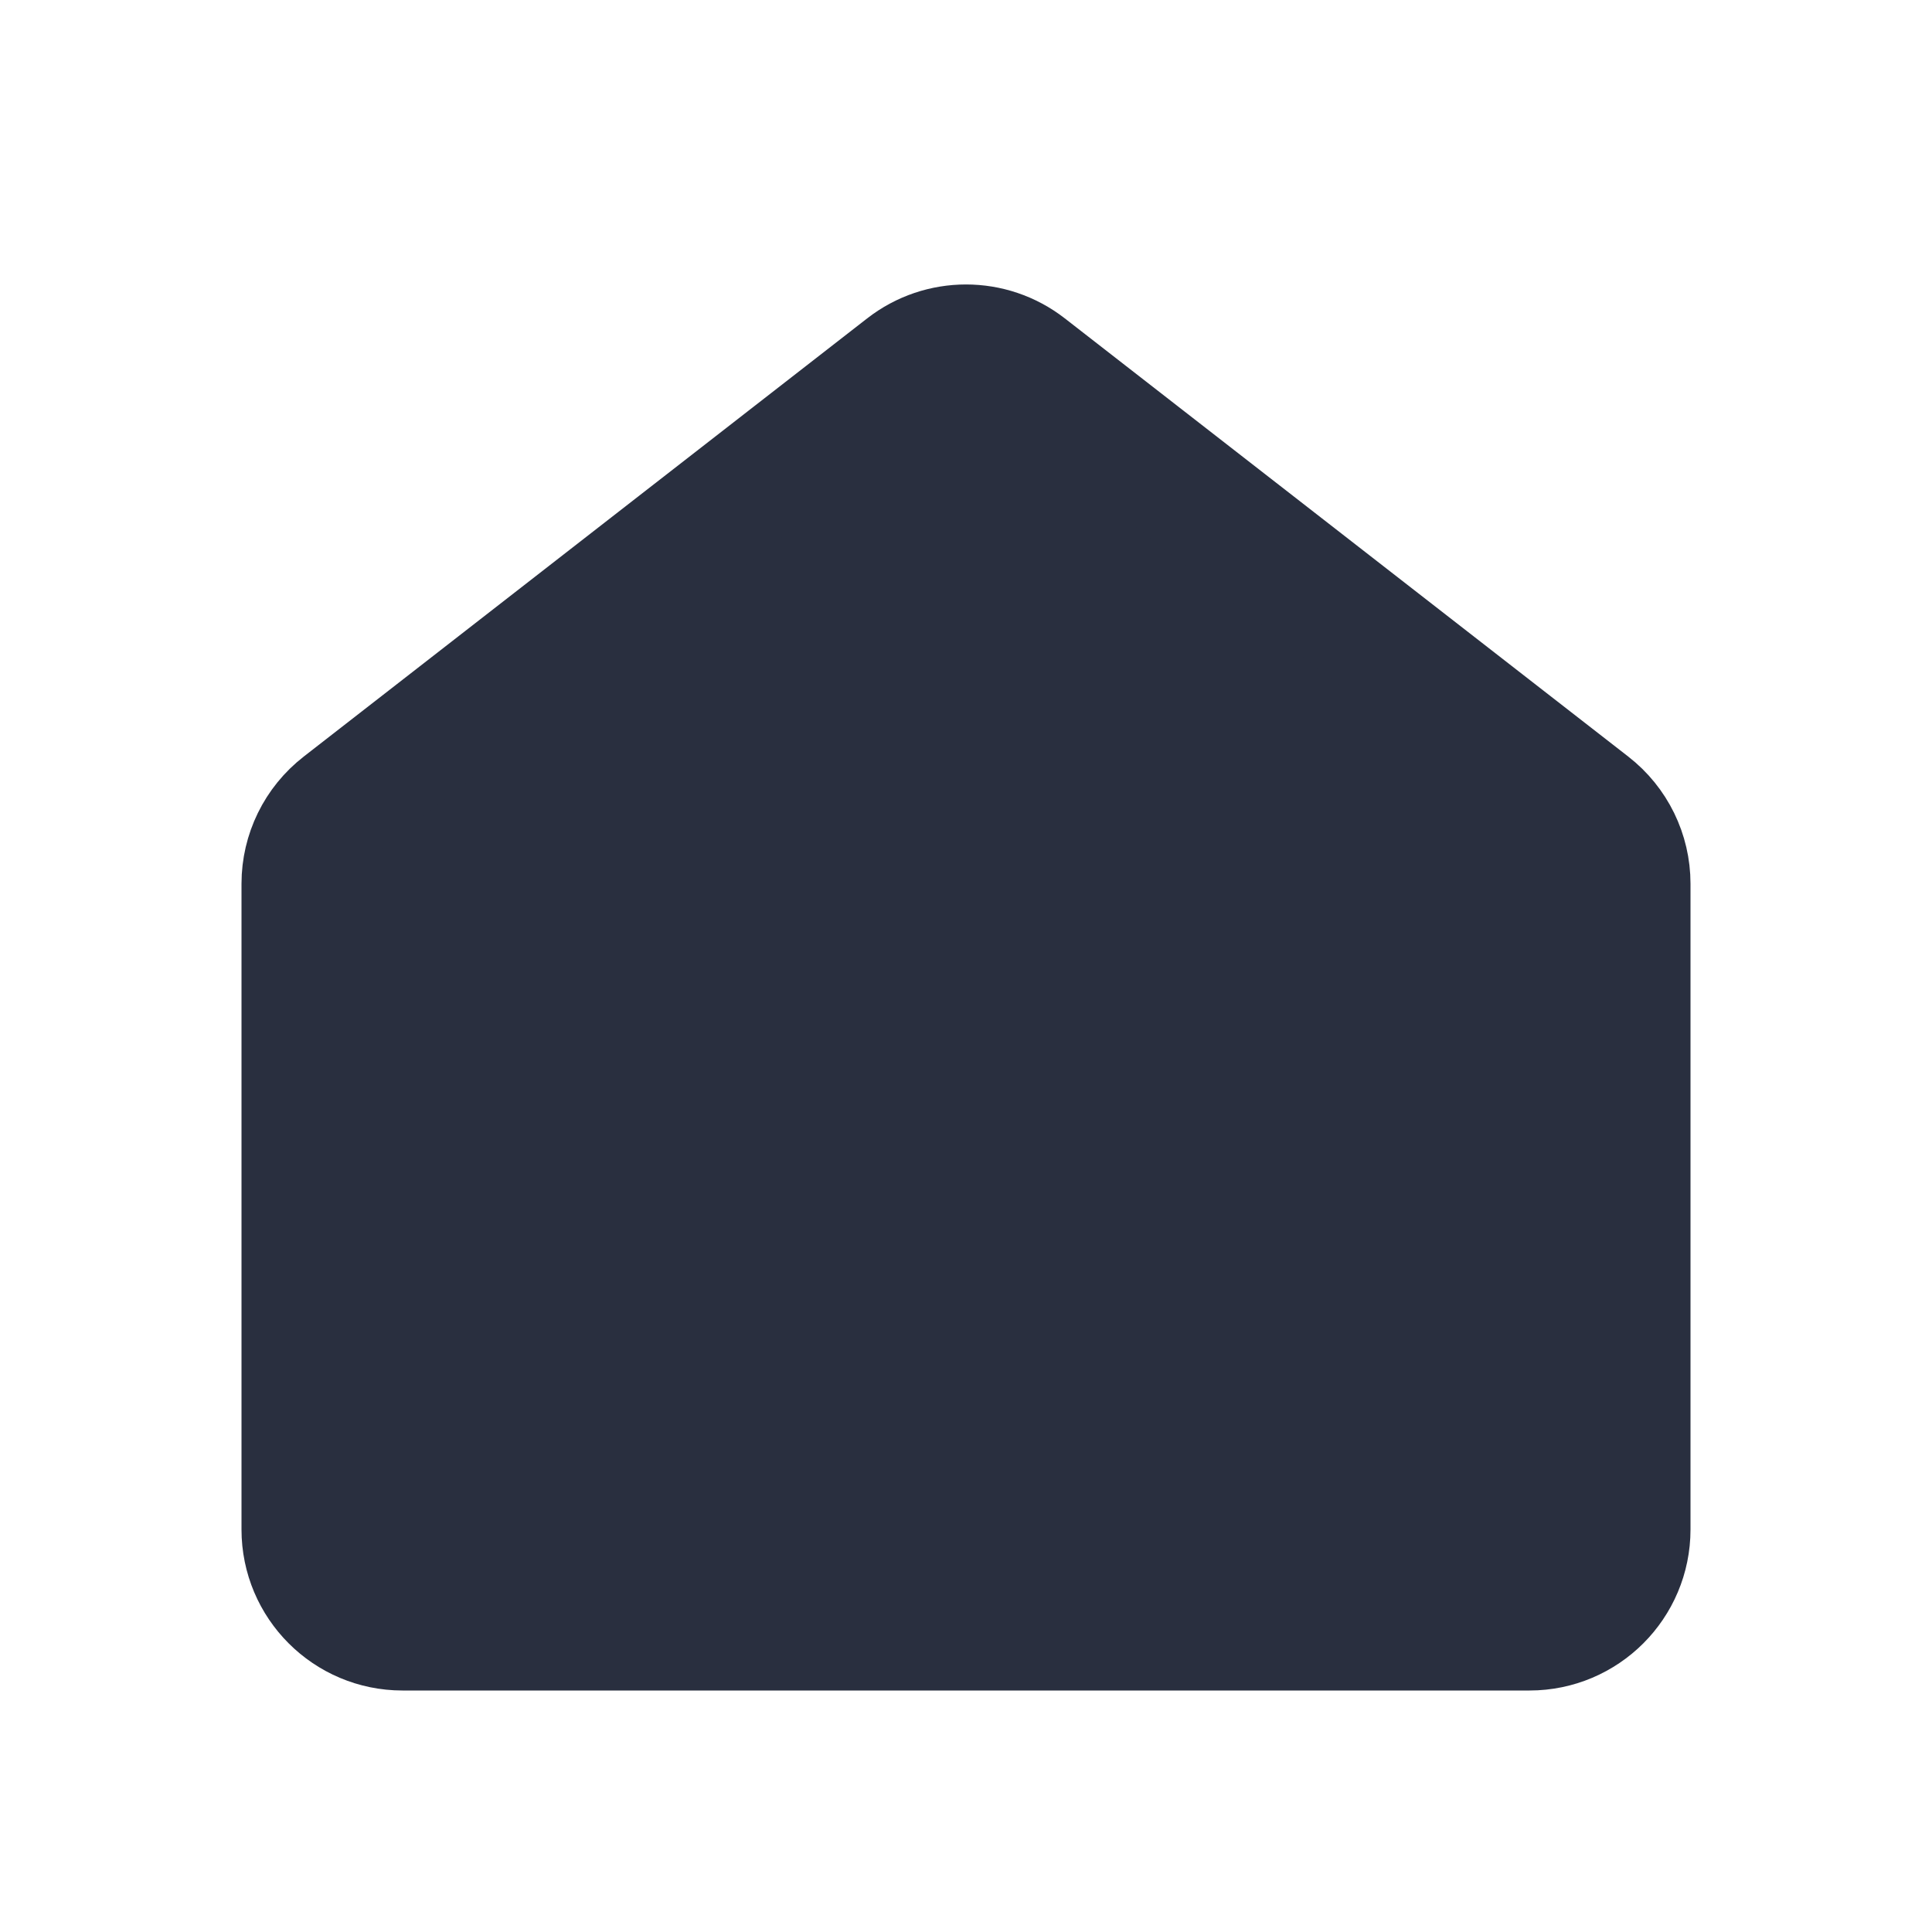
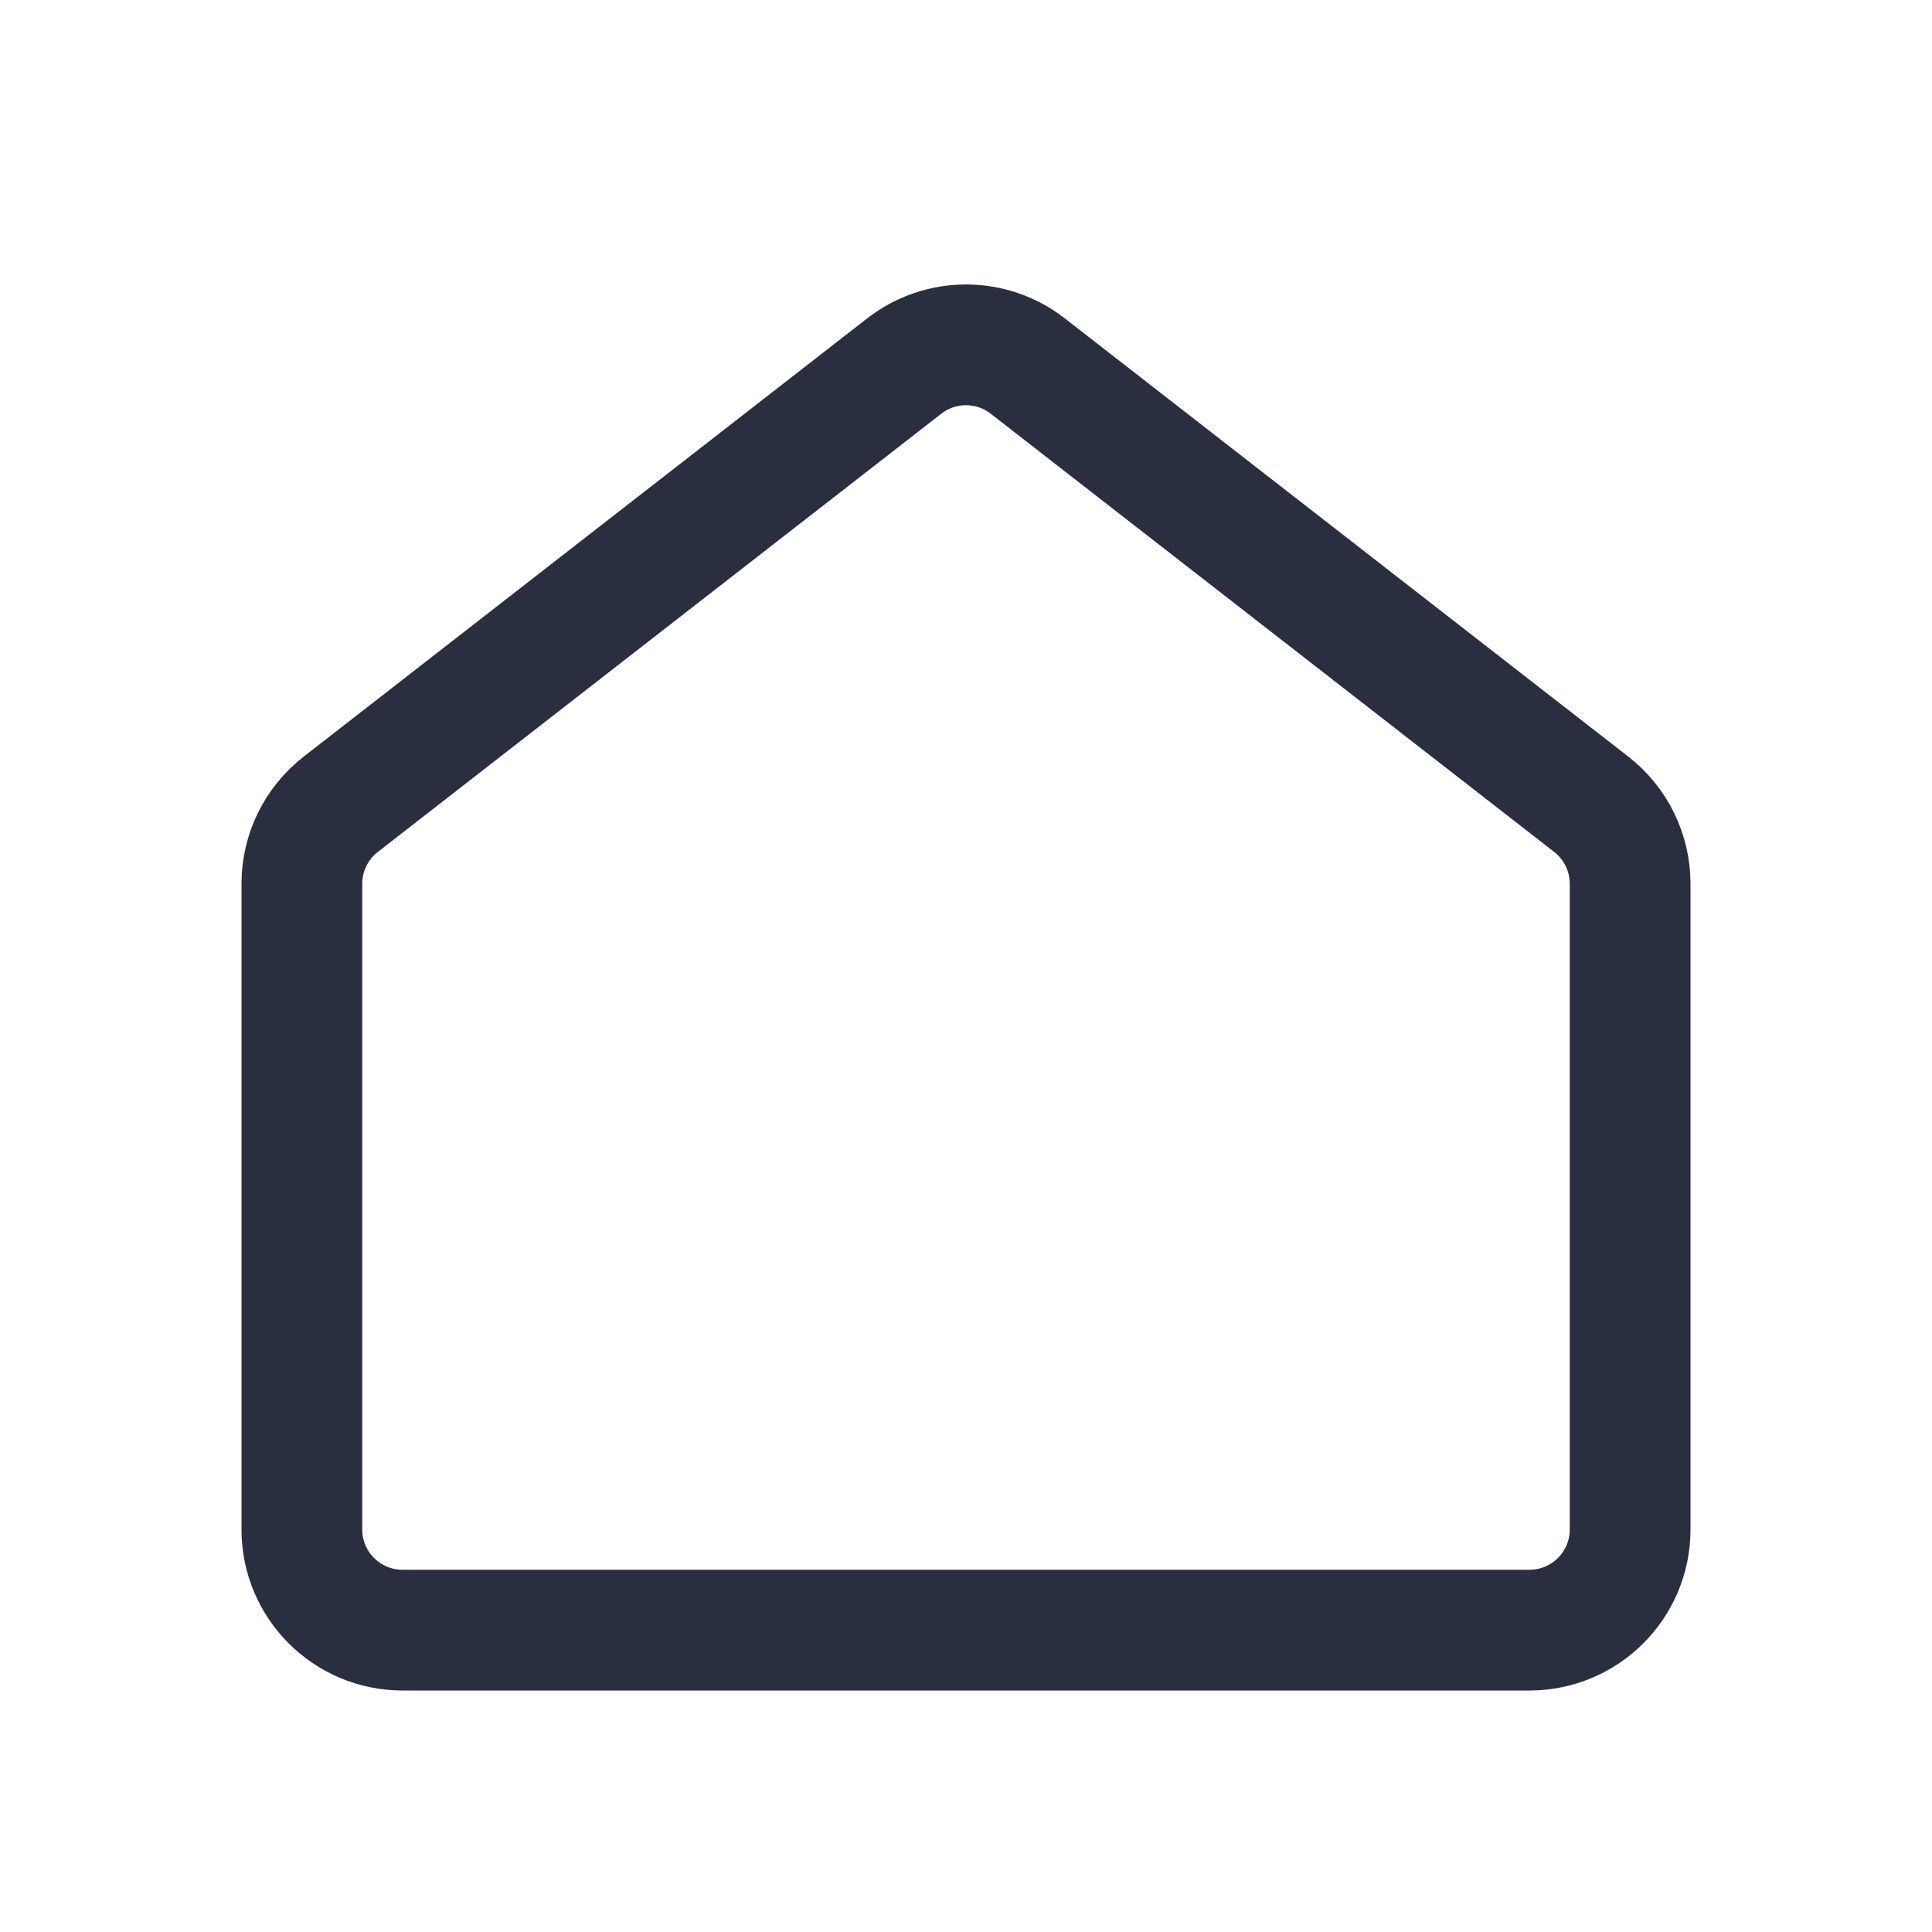
<svg xmlns="http://www.w3.org/2000/svg" width="24" height="24" viewBox="0 0 24 24" fill="none">
  <g id="gnb_icons">
-     <path id="Union" d="M19.767 9.991C20.072 10.228 20.25 10.592 20.25 10.978V19C20.25 19.69 19.69 20.25 19 20.25H5C4.31 20.25 3.75 19.69 3.75 19V10.978C3.75 10.592 3.928 10.228 4.233 9.991L11.233 4.547C11.684 4.196 12.316 4.196 12.767 4.547L19.767 9.991Z" fill="#292F3F" stroke="#292F3F" stroke-width="1.5" stroke-linejoin="round" />
+     <path id="Union" d="M19.767 9.991C20.072 10.228 20.25 10.592 20.25 10.978V19C20.25 19.69 19.69 20.25 19 20.25H5C4.31 20.25 3.75 19.69 3.75 19V10.978C3.75 10.592 3.928 10.228 4.233 9.991L11.233 4.547C11.684 4.196 12.316 4.196 12.767 4.547L19.767 9.991Z" fill="none" stroke="#292F3F" stroke-width="1.5" stroke-linejoin="round" />
  </g>
</svg>
